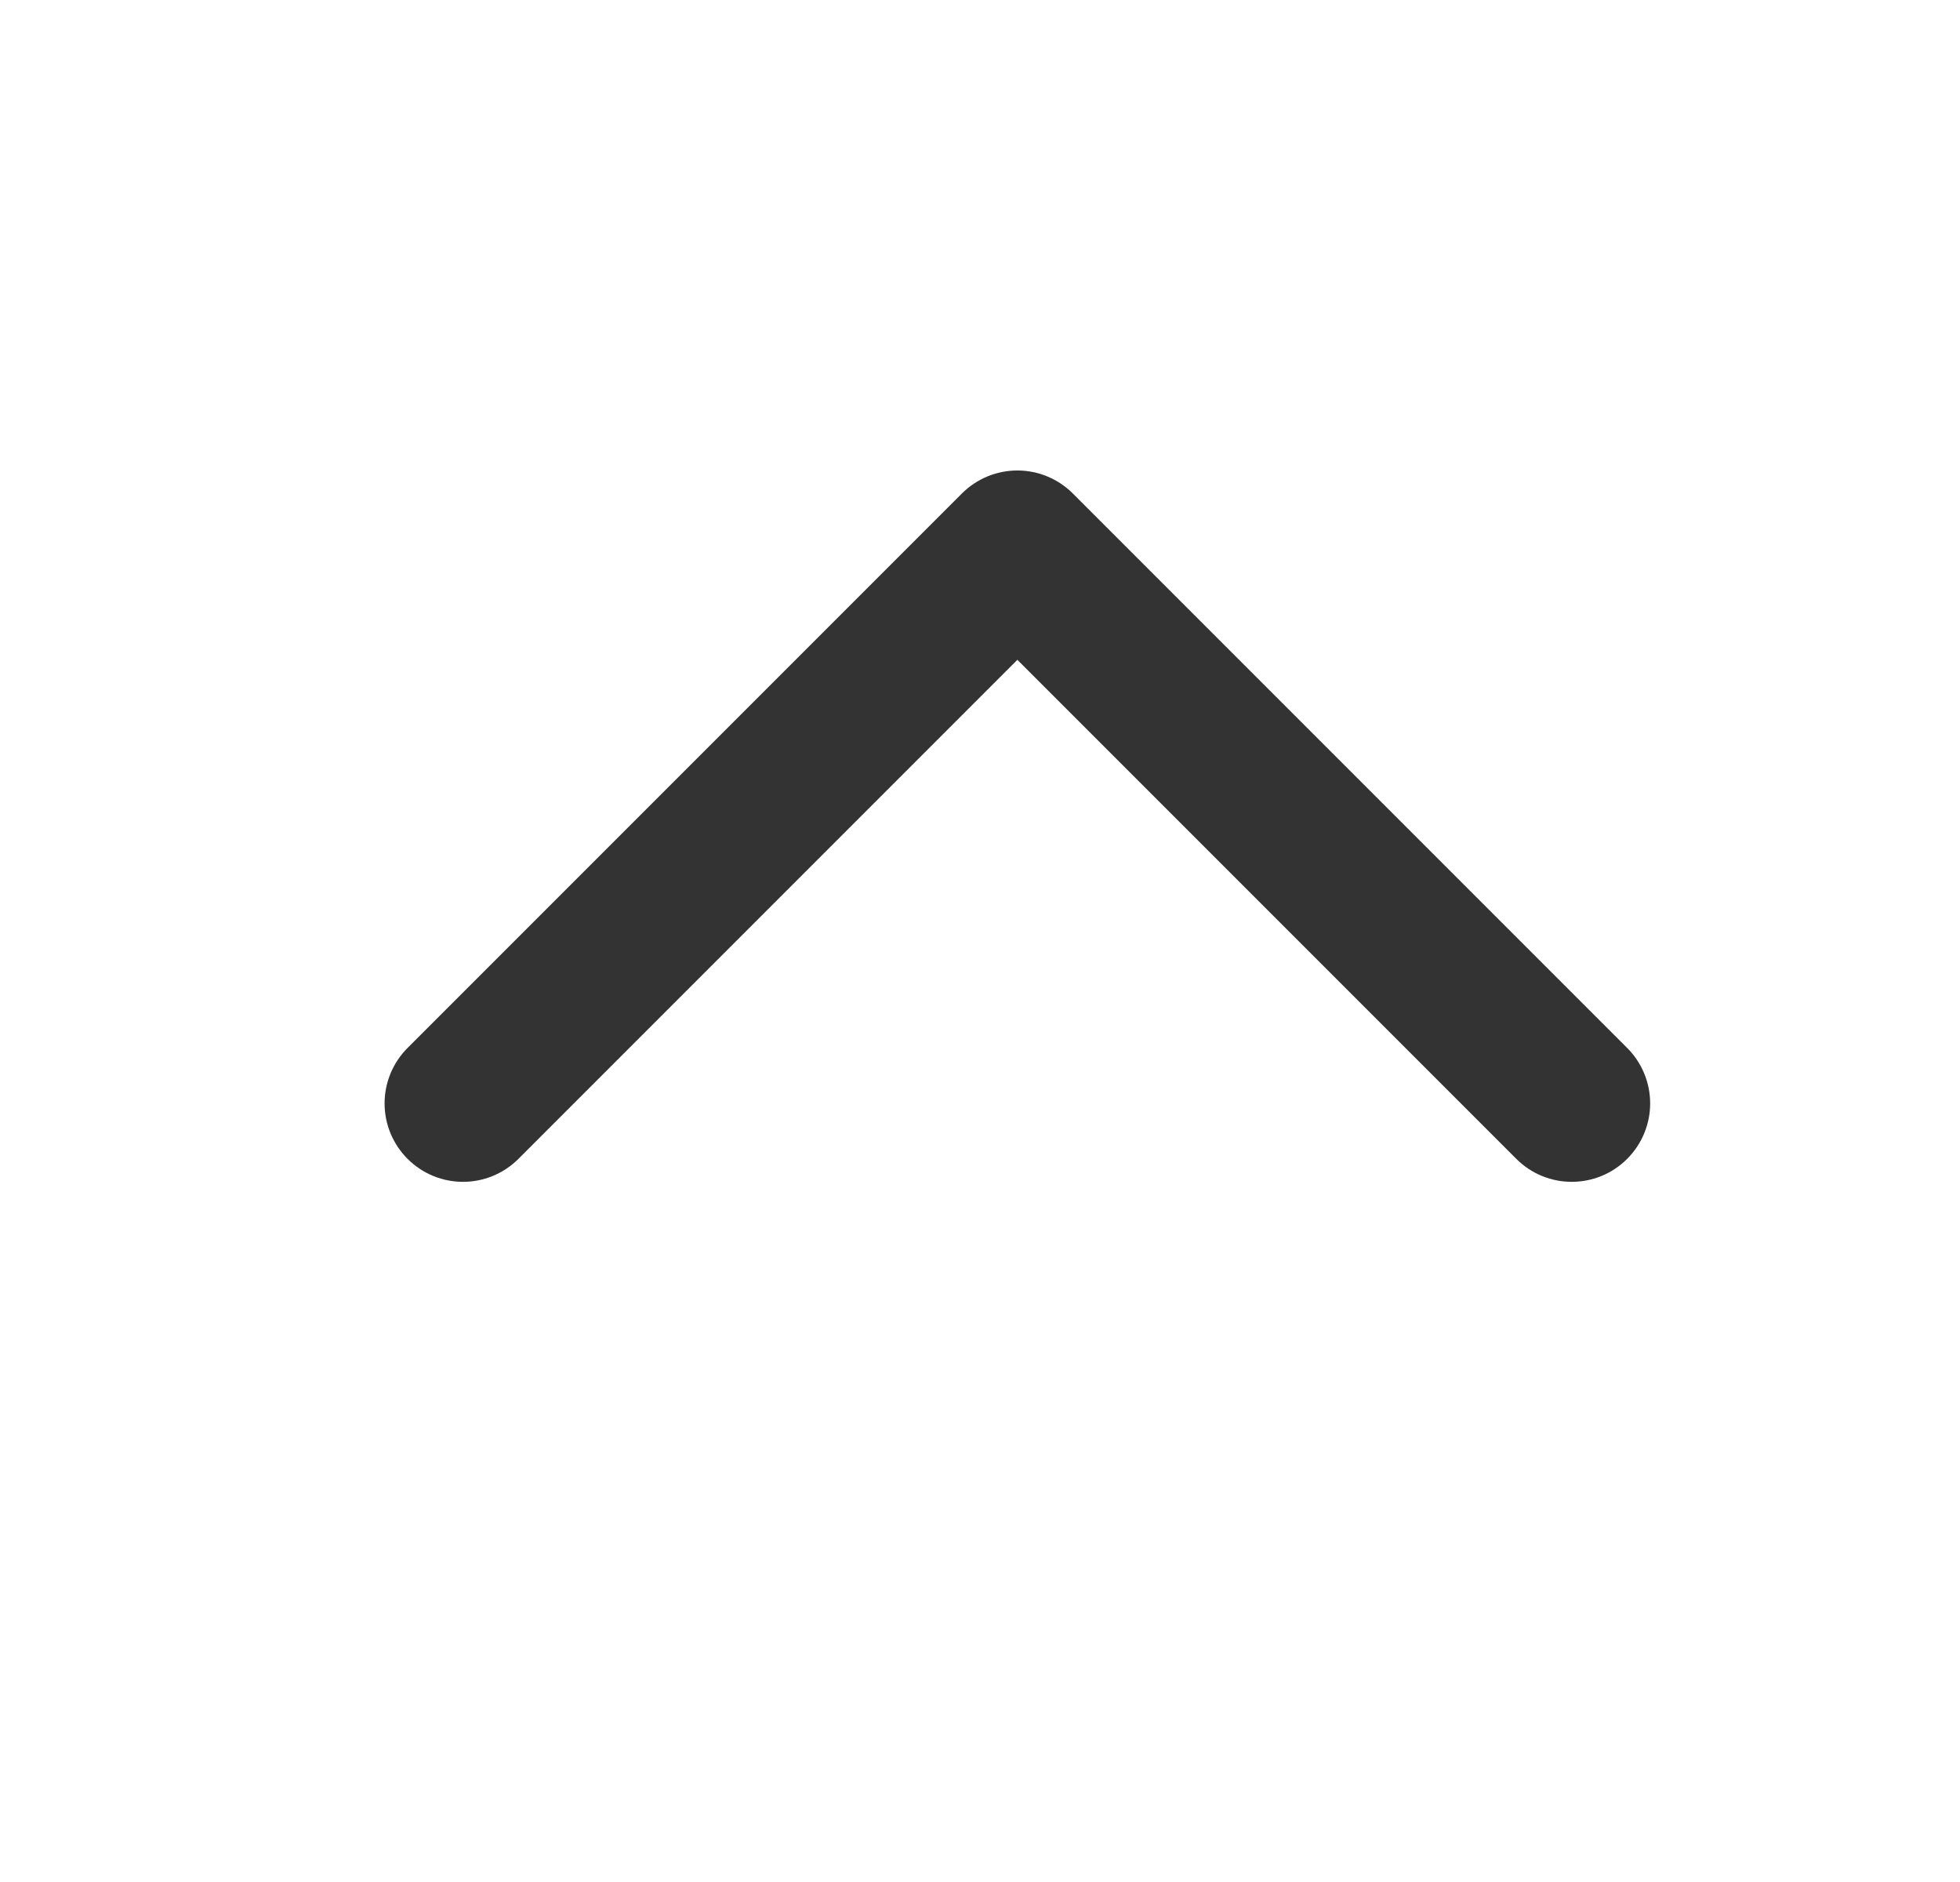
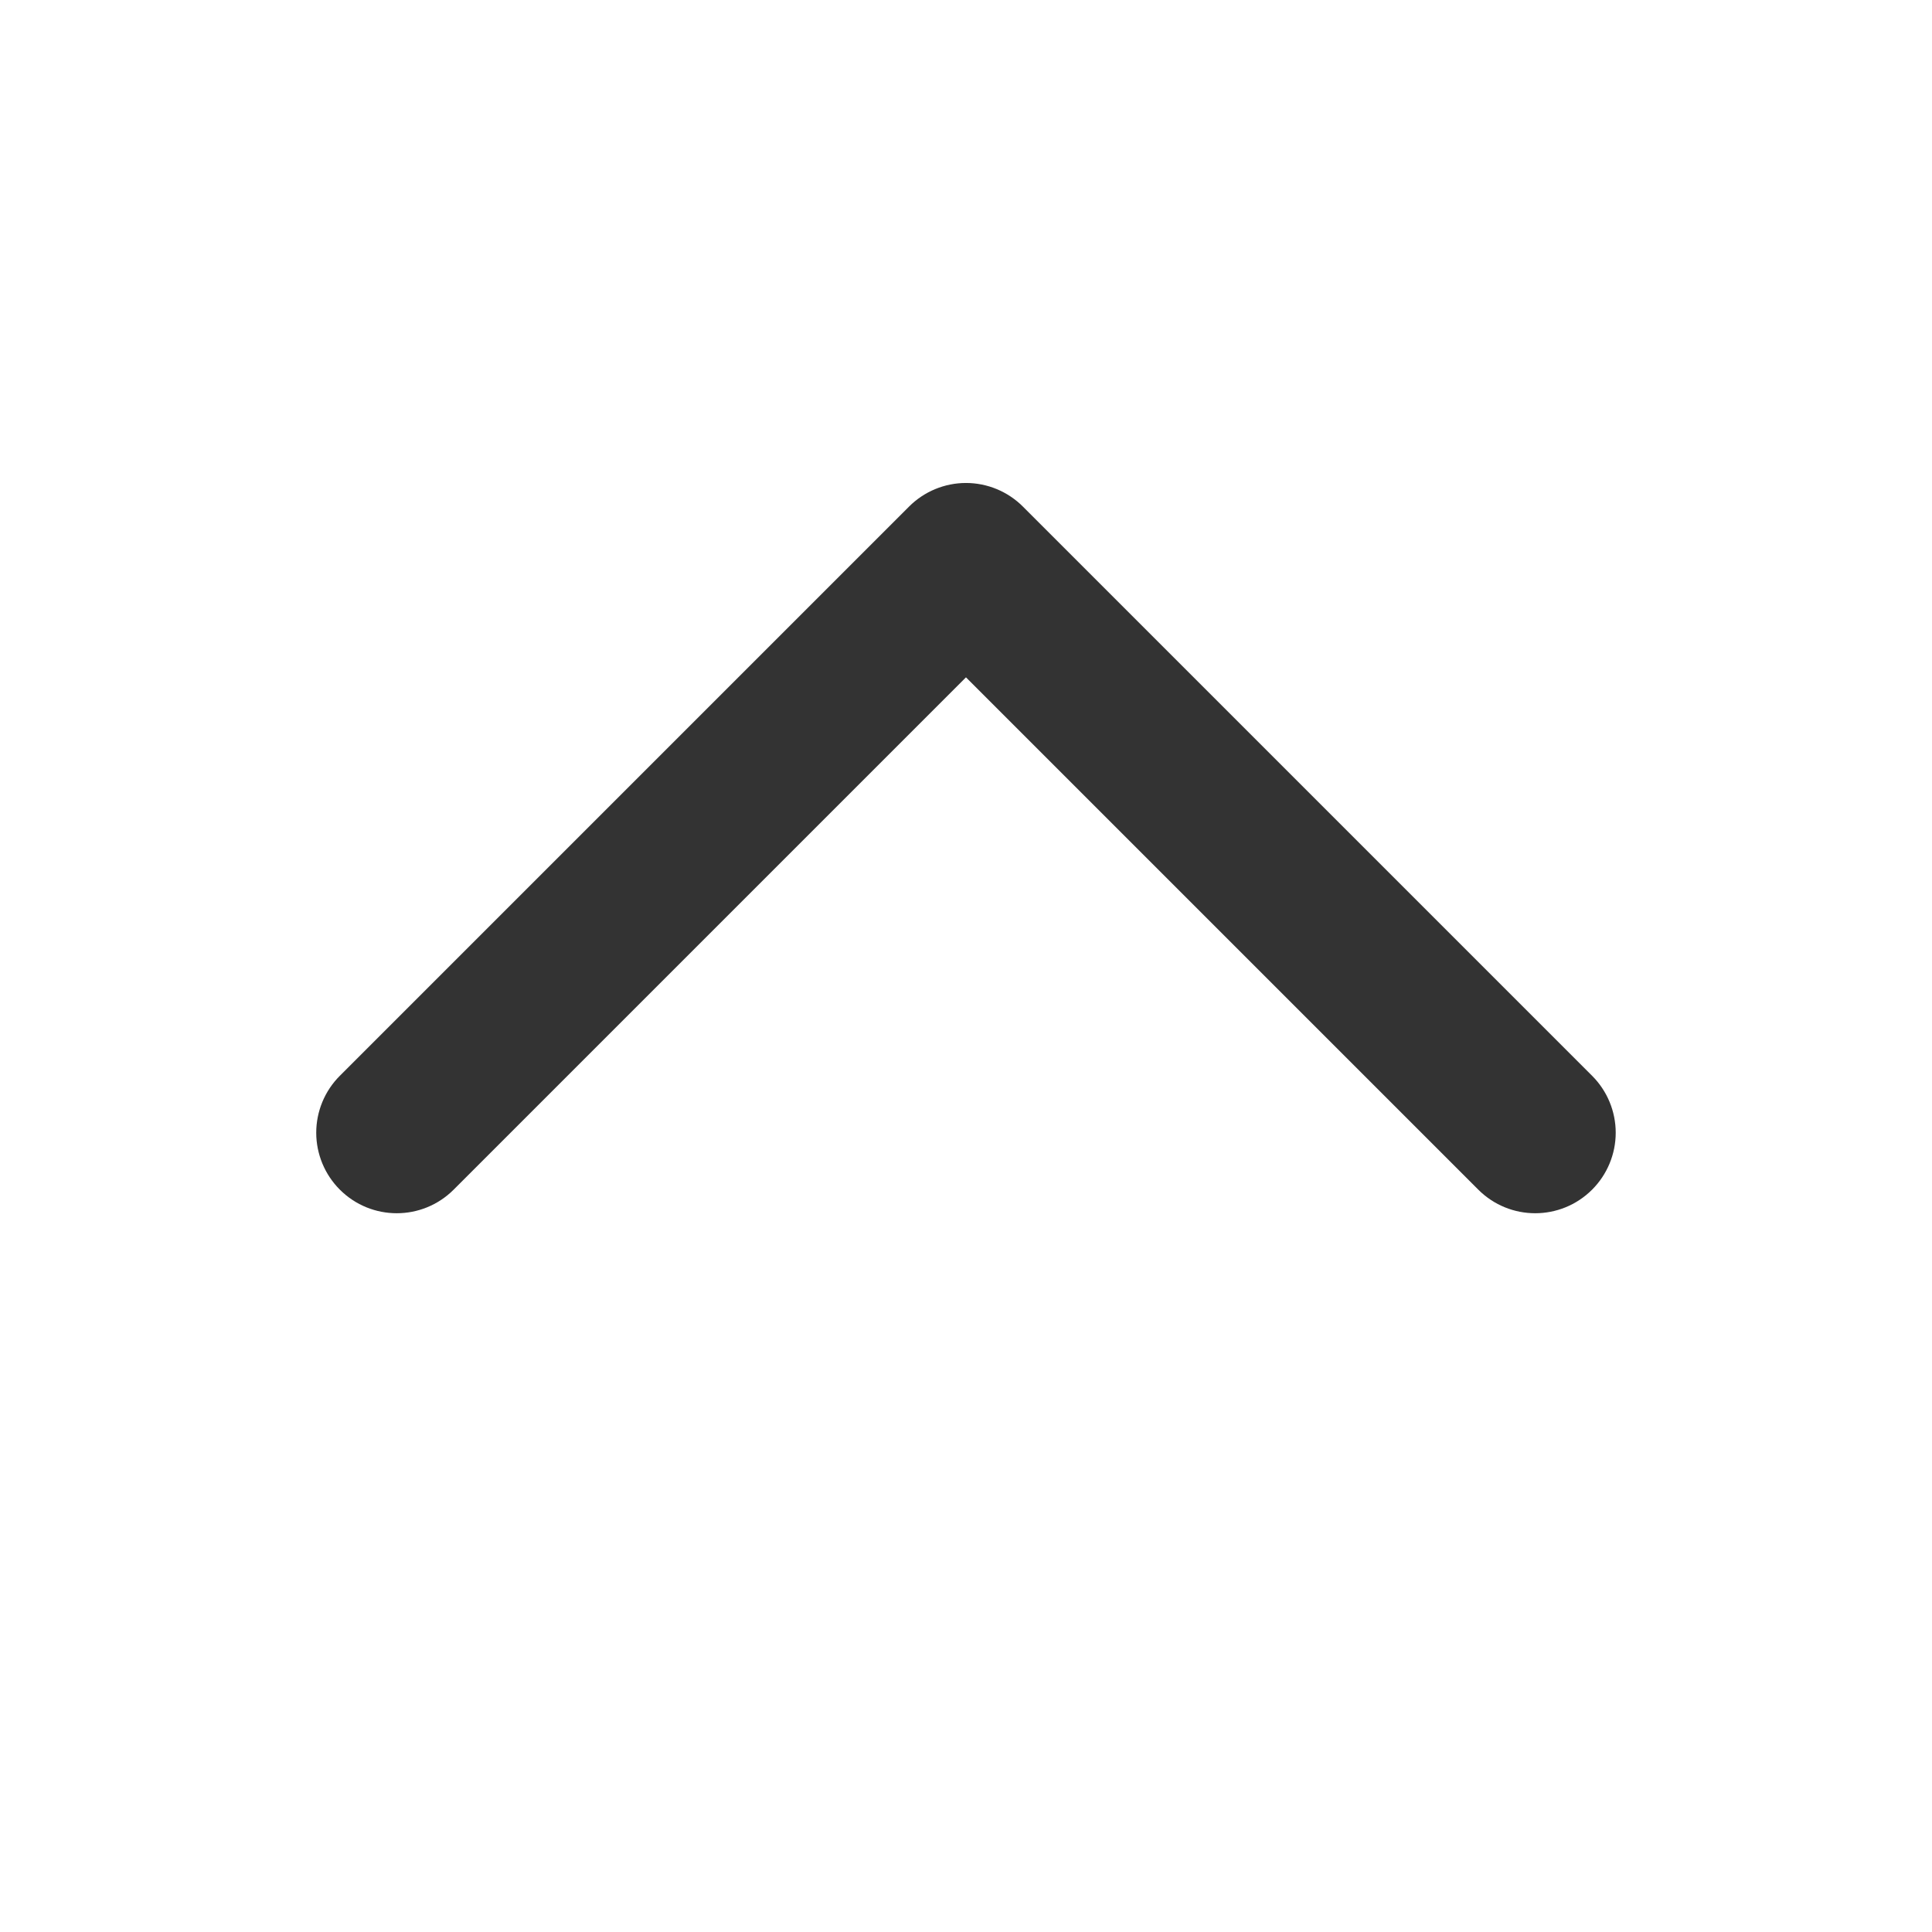
- <svg xmlns="http://www.w3.org/2000/svg" width="25px" height="24px" version="1.1" xml:space="preserve" style="fill-rule:evenodd;clip-rule:evenodd;stroke-linejoin:round;stroke-miterlimit:1.414;">
-   <g transform="matrix(1,0,0,1,-482,-272)">
-     <g id="basic.regular.chevronUp" transform="matrix(0.800768,0,0,0.984948,482.977,272)">
+ <svg xmlns="http://www.w3.org/2000/svg" width="24px" height="24px" version="1.1" xml:space="preserve" style="fill-rule:evenodd;clip-rule:evenodd;stroke-linejoin:round;stroke-miterlimit:1.414;">
+   <g transform="matrix(1,0,0,1,-483,-272)">
+     <g id="basic.regular.chevronUp" transform="matrix(0.800768,0,0,0.984948,483,272)">
      <rect x="0" y="0" width="29.971" height="24.367" style="fill:none;" />
      <g transform="matrix(0.80276,-0.652648,-0.80276,-0.652648,159.482,144.163)">
        <path d="M16.1,184C16.1,183.708 15.984,183.428 15.778,183.222C15.572,183.016 15.292,182.9 15,182.9C14.392,182.9 13.9,183.392 13.9,184C13.9,186.786 13.9,193.9 13.9,193.9C13.9,193.9 6.786,193.9 4,193.9C3.392,193.9 2.9,194.392 2.9,195C2.9,195.292 3.016,195.572 3.222,195.778C3.428,195.984 3.708,196.1 4,196.1C6.486,196.1 12.514,196.1 15,196.1C15.292,196.1 15.572,195.984 15.778,195.778C15.984,195.572 16.1,195.292 16.1,195C16.1,192.514 16.1,186.486 16.1,184Z" style="fill:rgb(51,51,51);fill-rule:nonzero;" />
      </g>
    </g>
  </g>
</svg>
